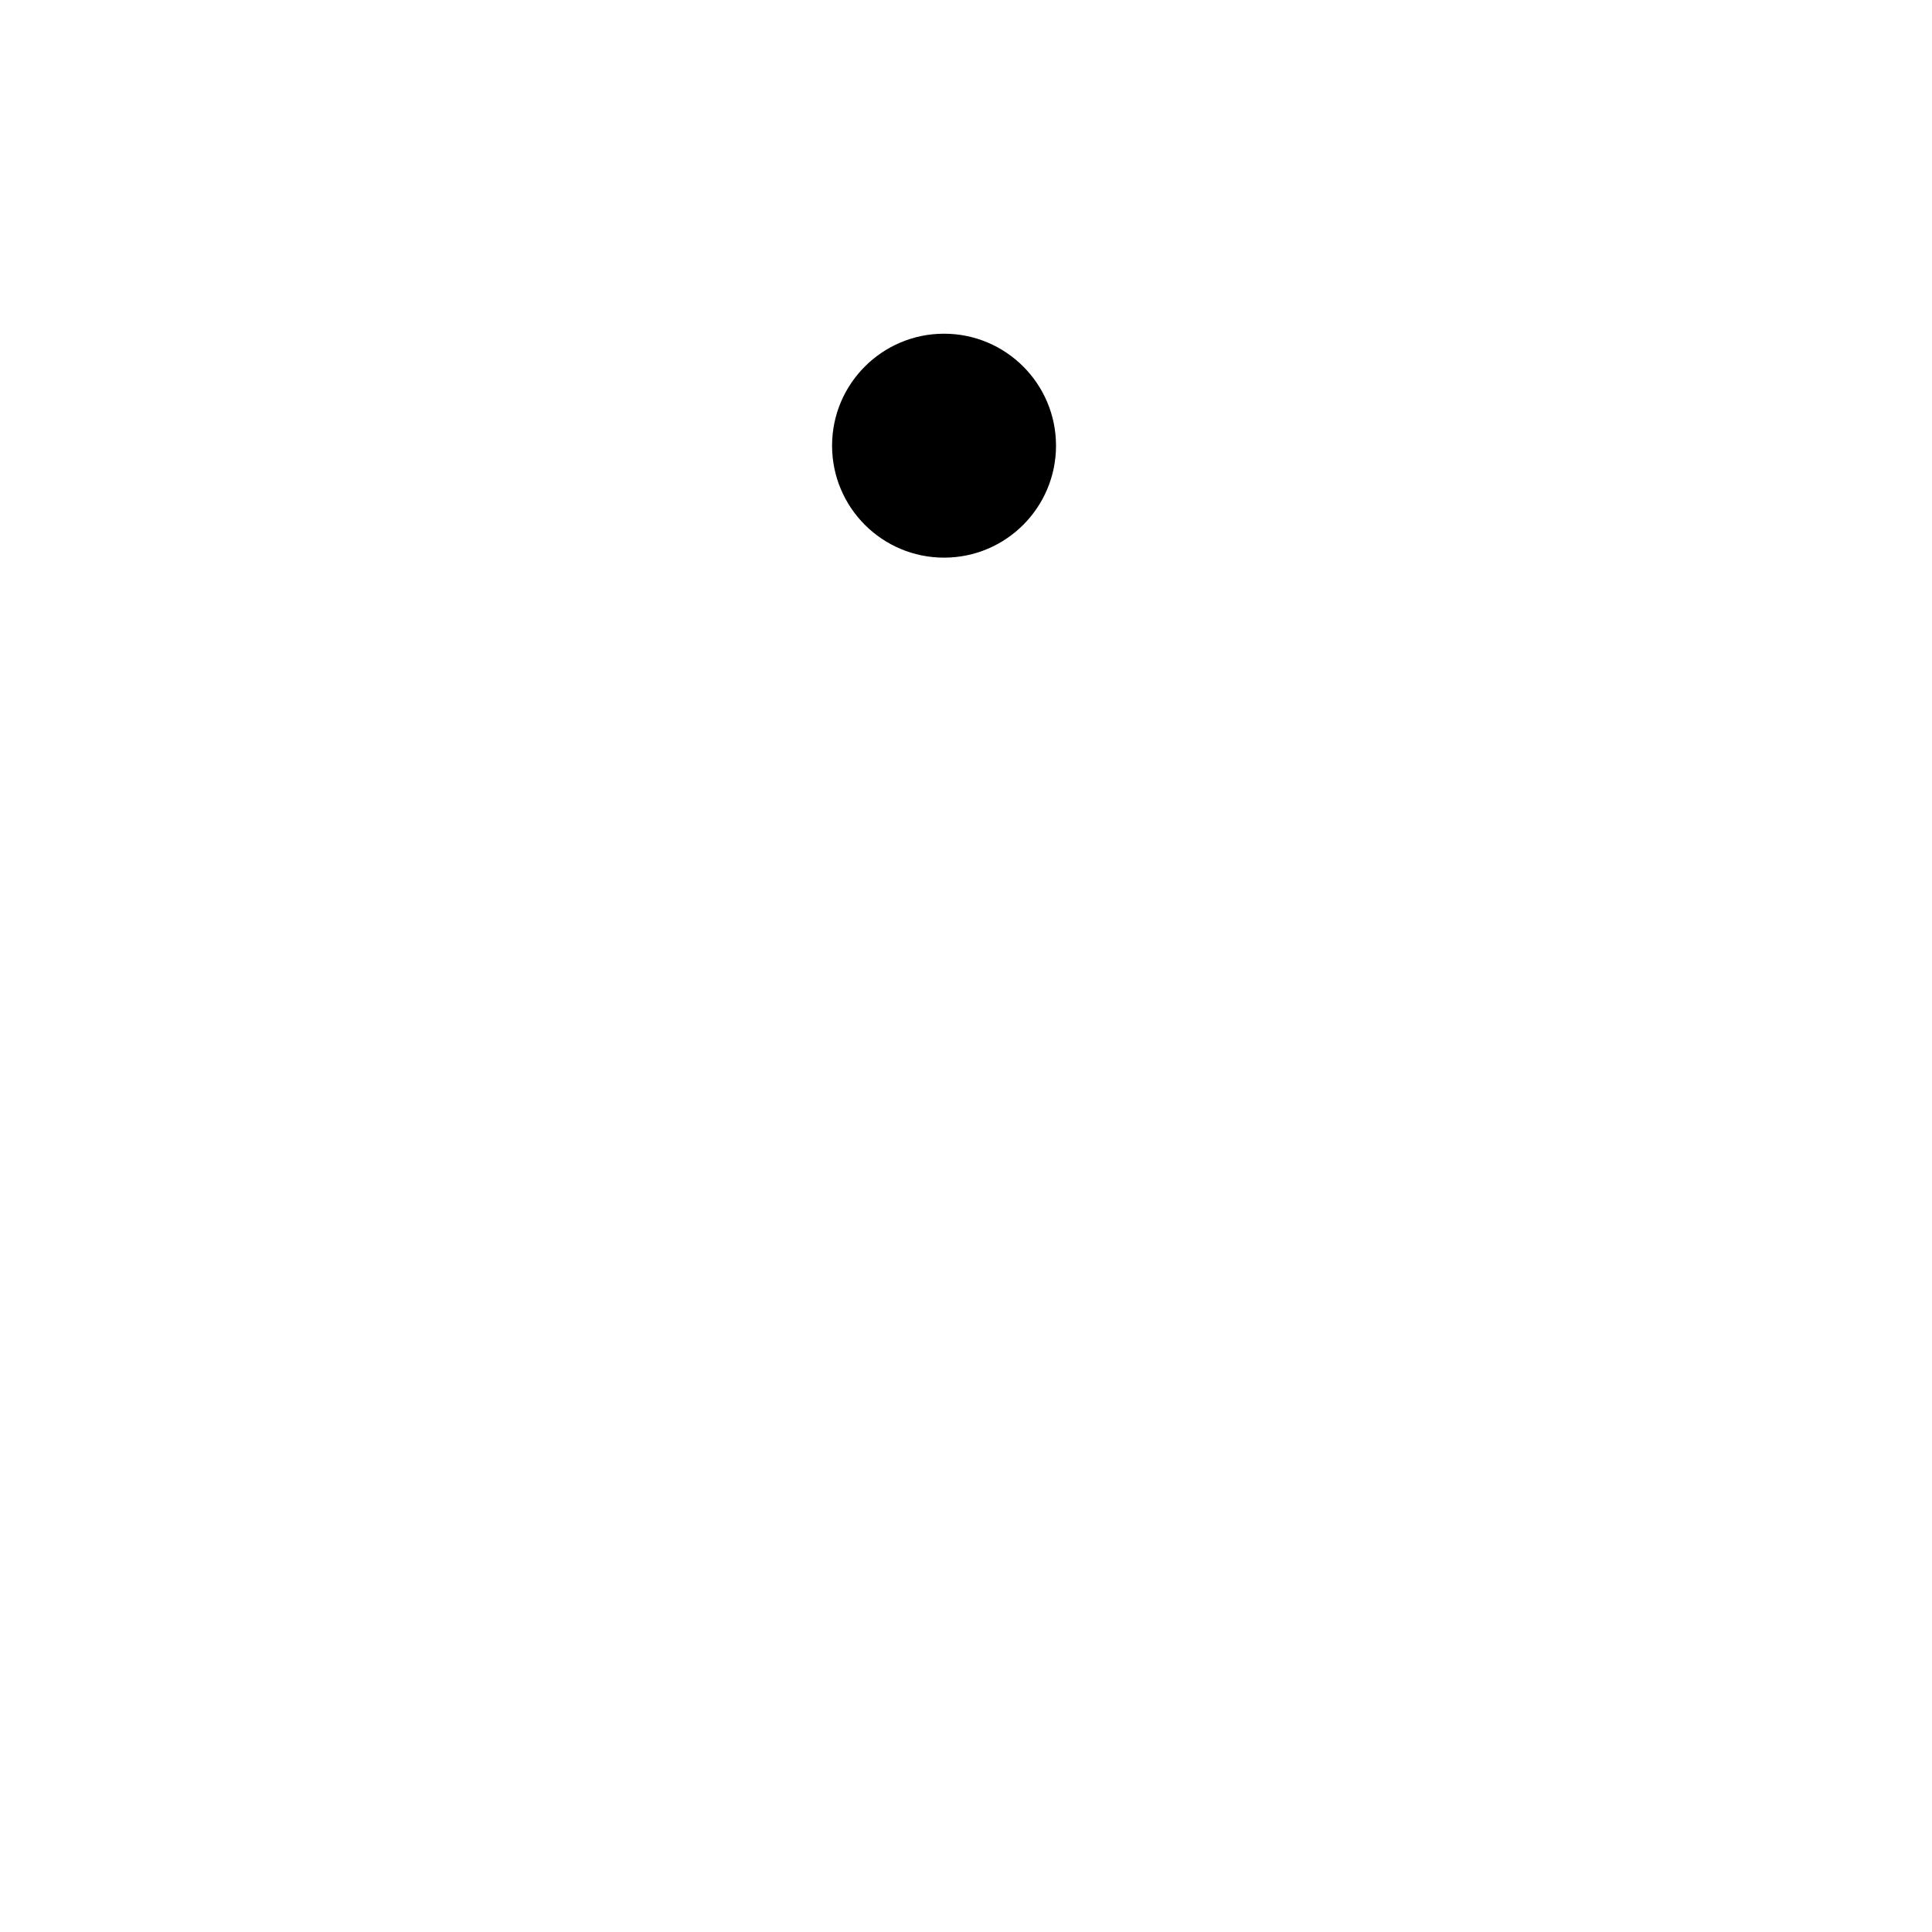
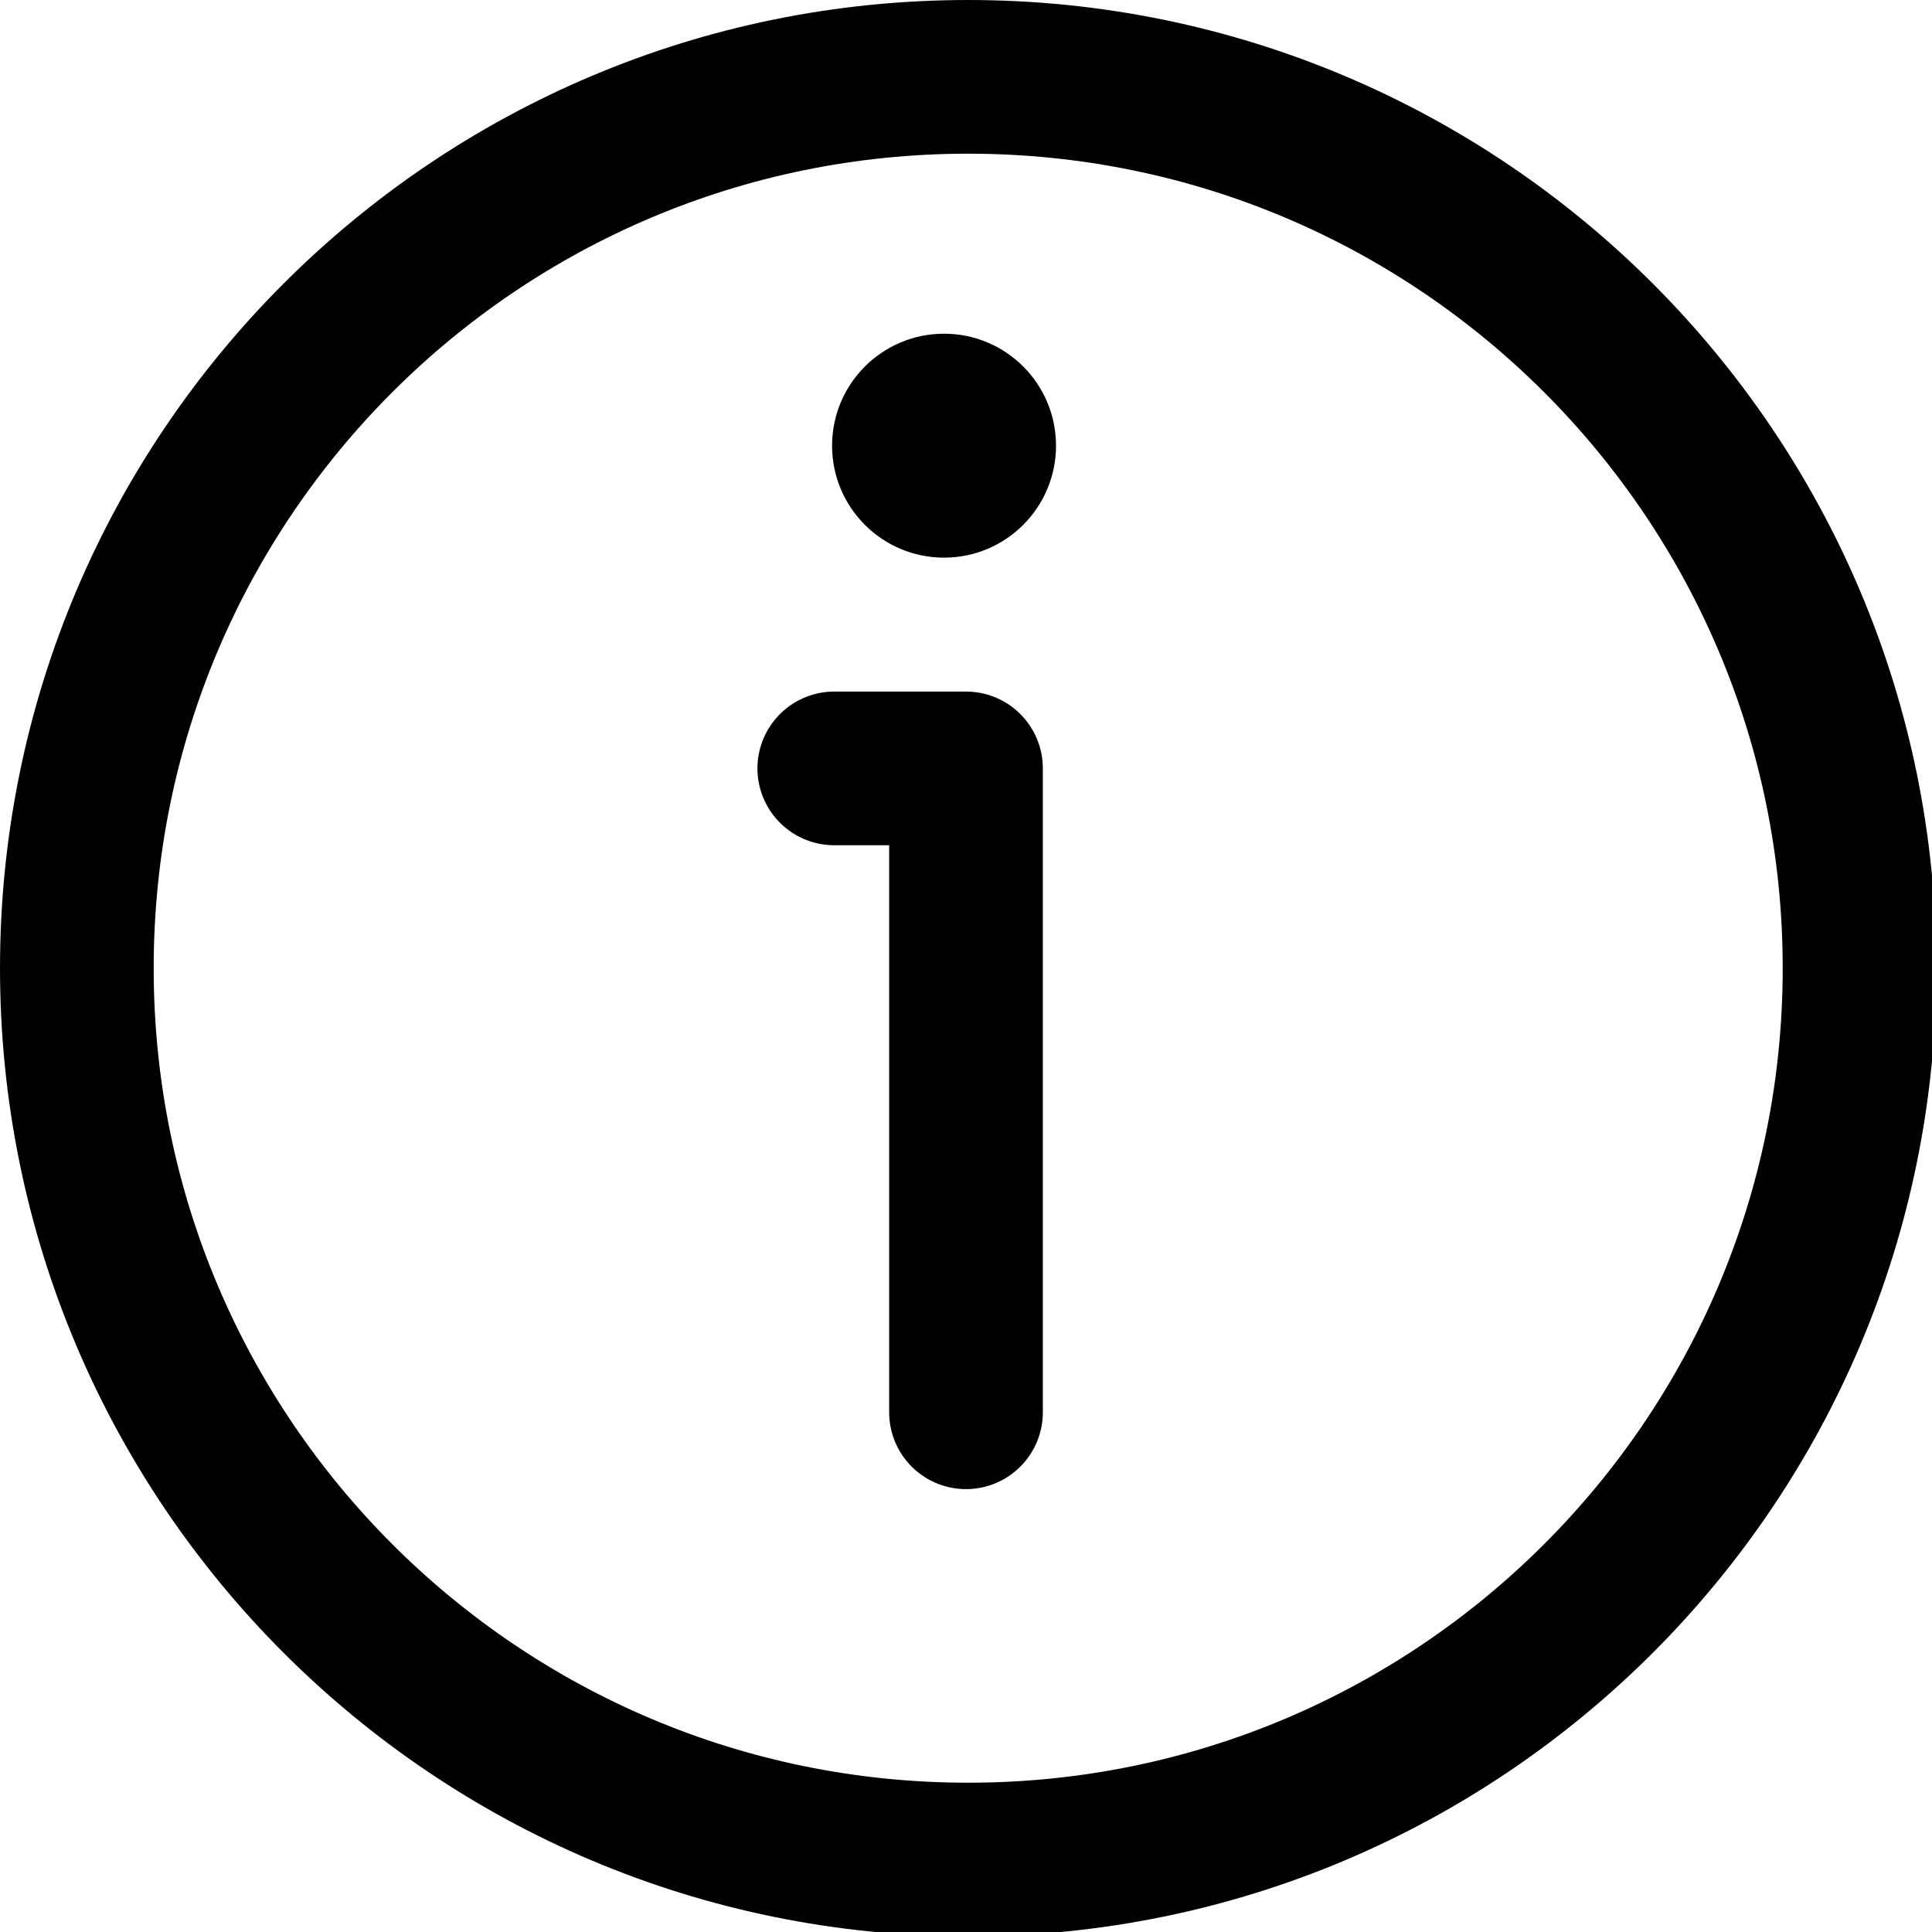
<svg xmlns="http://www.w3.org/2000/svg" viewBox="0 0 88 88">
-   <circle cx="44.1" cy="44.1" r="40.6" style="fill:none;stroke-width:7" />
-   <path d="M38 35h6zm6 0c0 66 0 0 0 0z" style="fill:none;stroke-width:7;stroke-linejoin:round;stroke-dasharray:none" />
-   <circle cx="43" cy="20.3" r="5.1" style="stroke:none" />
+   <circle stroke="black" cx="44.1" cy="44.1" r="40.6" style="fill:none;stroke-width:7" />
+   <path stroke="black" d="M38 35h6zm6 0c0 66 0 0 0 0z" style="fill:none;stroke-width:7;stroke-linejoin:round;stroke-dasharray:none" />
+   <circle fill="black" cx="43" cy="20.3" r="5.1" style="fill-opacity:1;stroke:none;stroke-width:34.458;stroke-linecap:butt;stroke-linejoin:bevel;stroke-dasharray:none;stroke-opacity:1" />
</svg>
